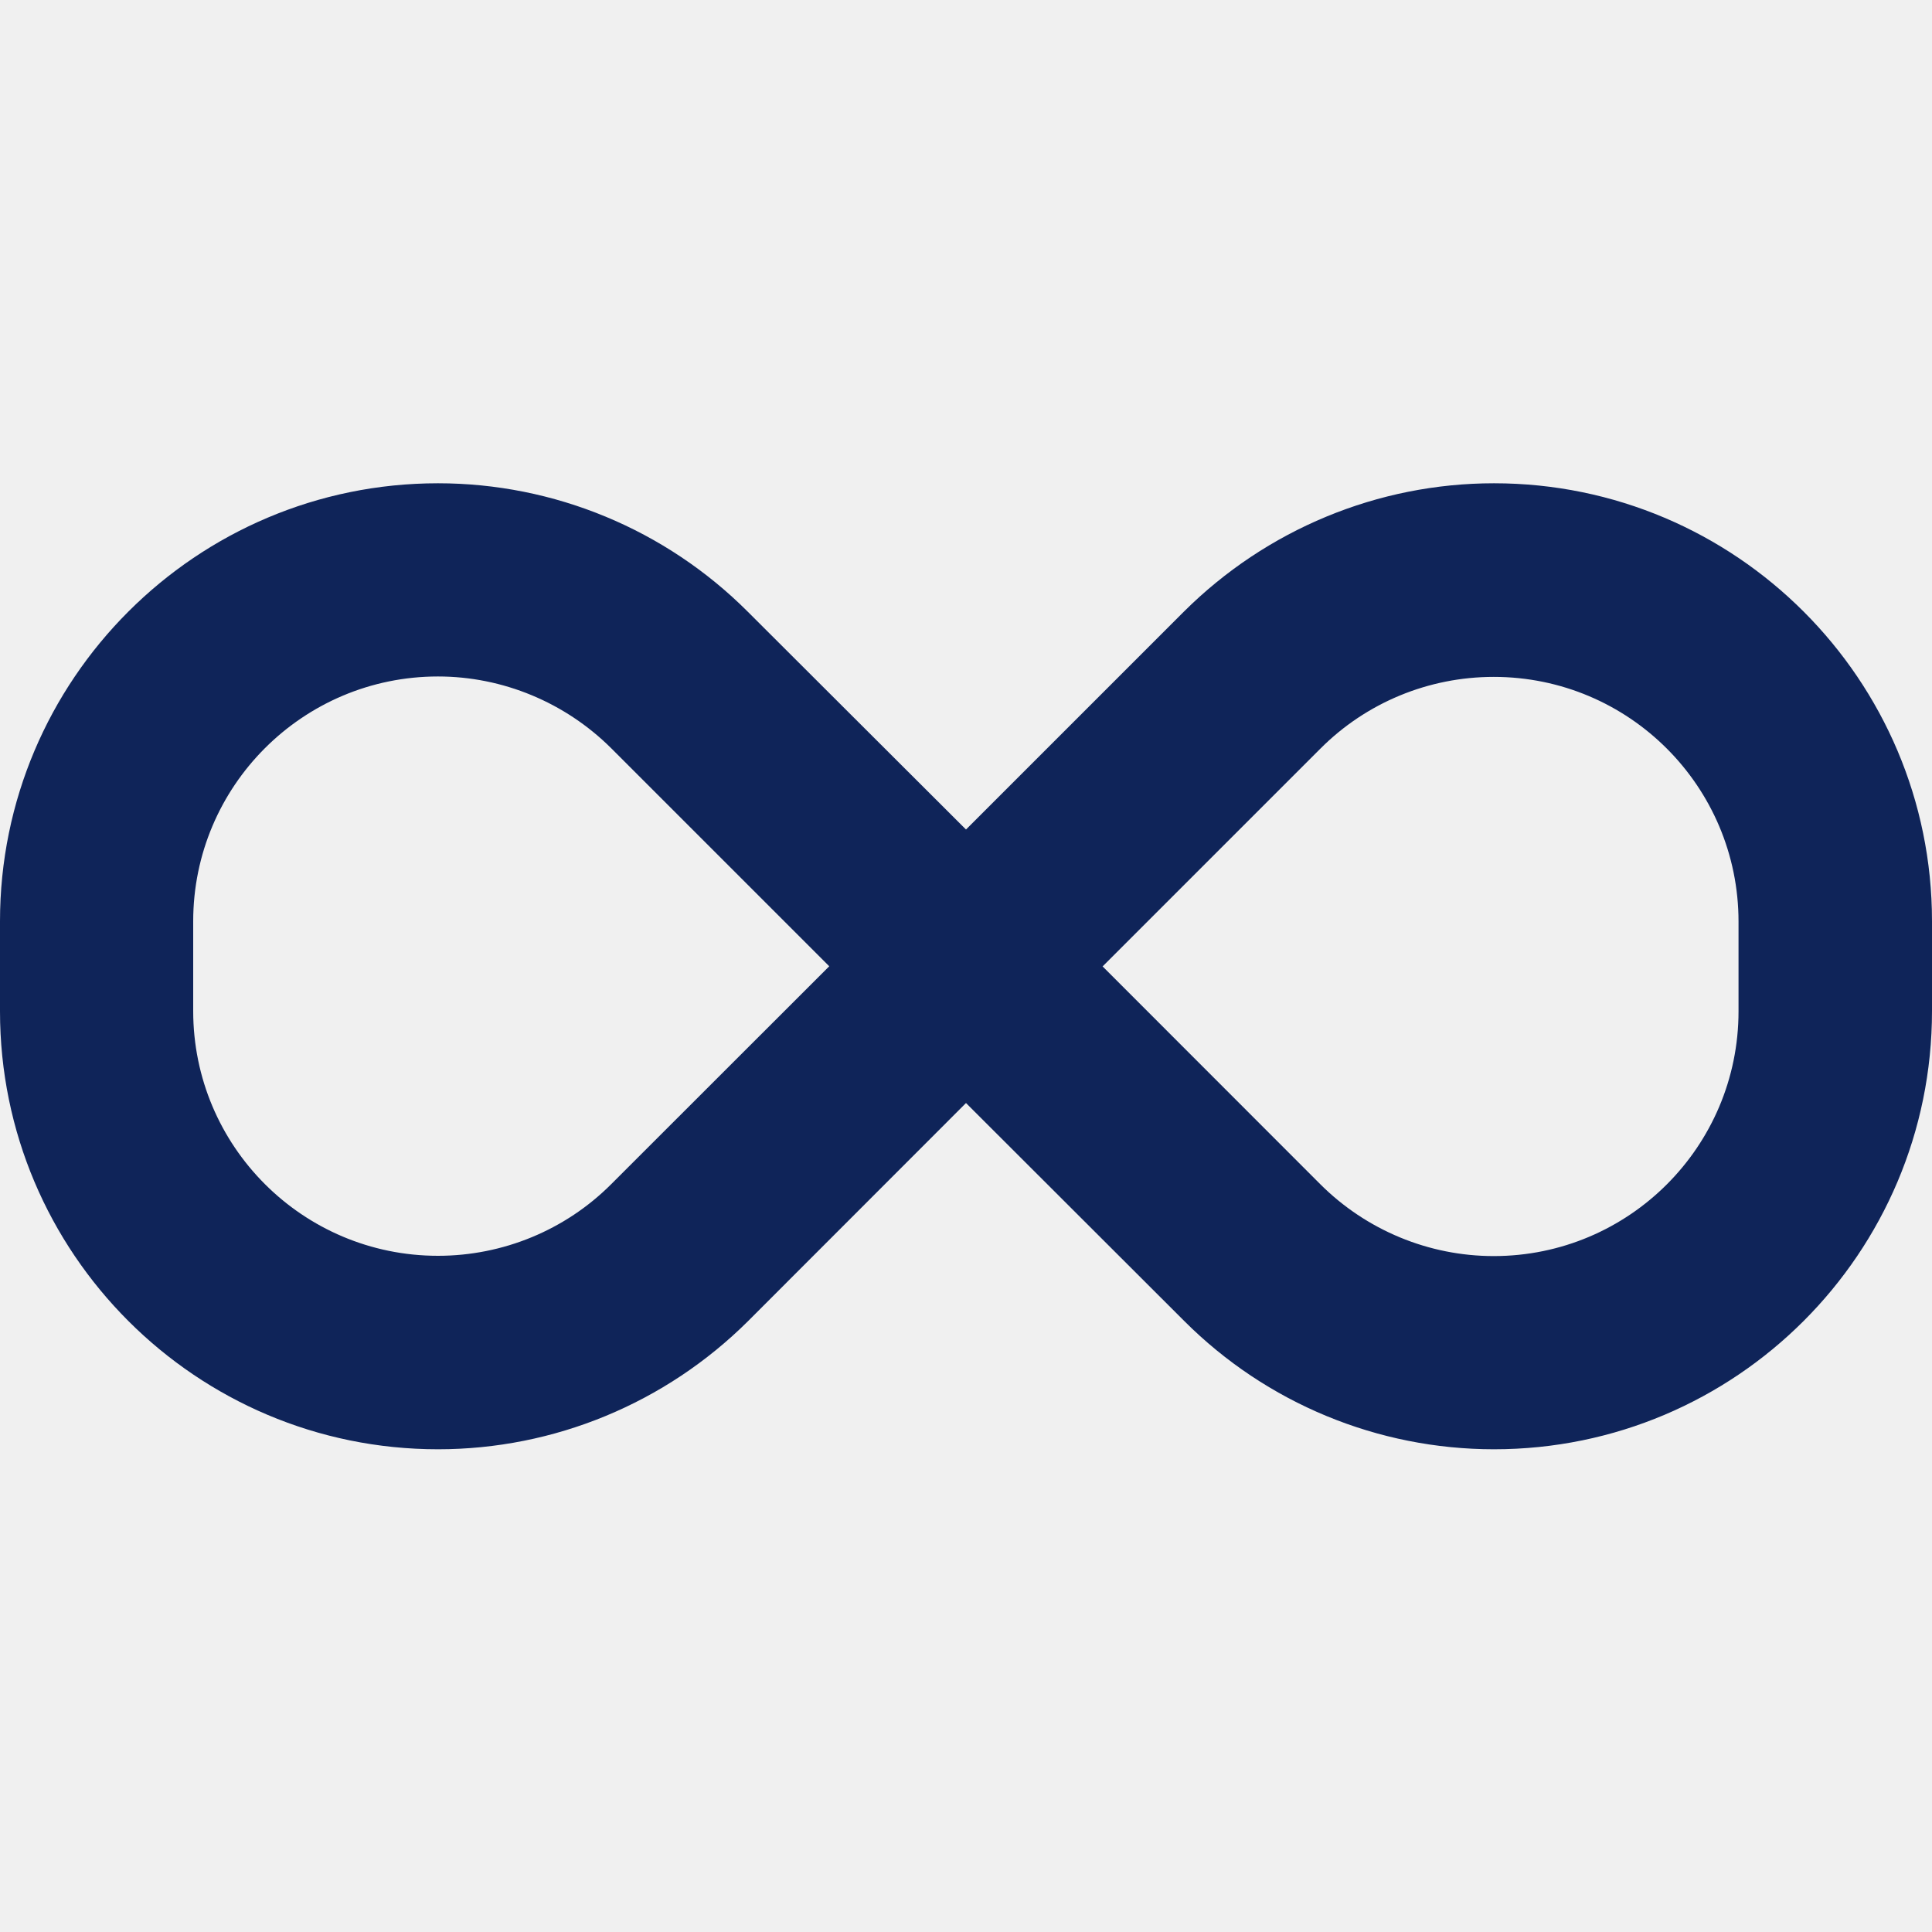
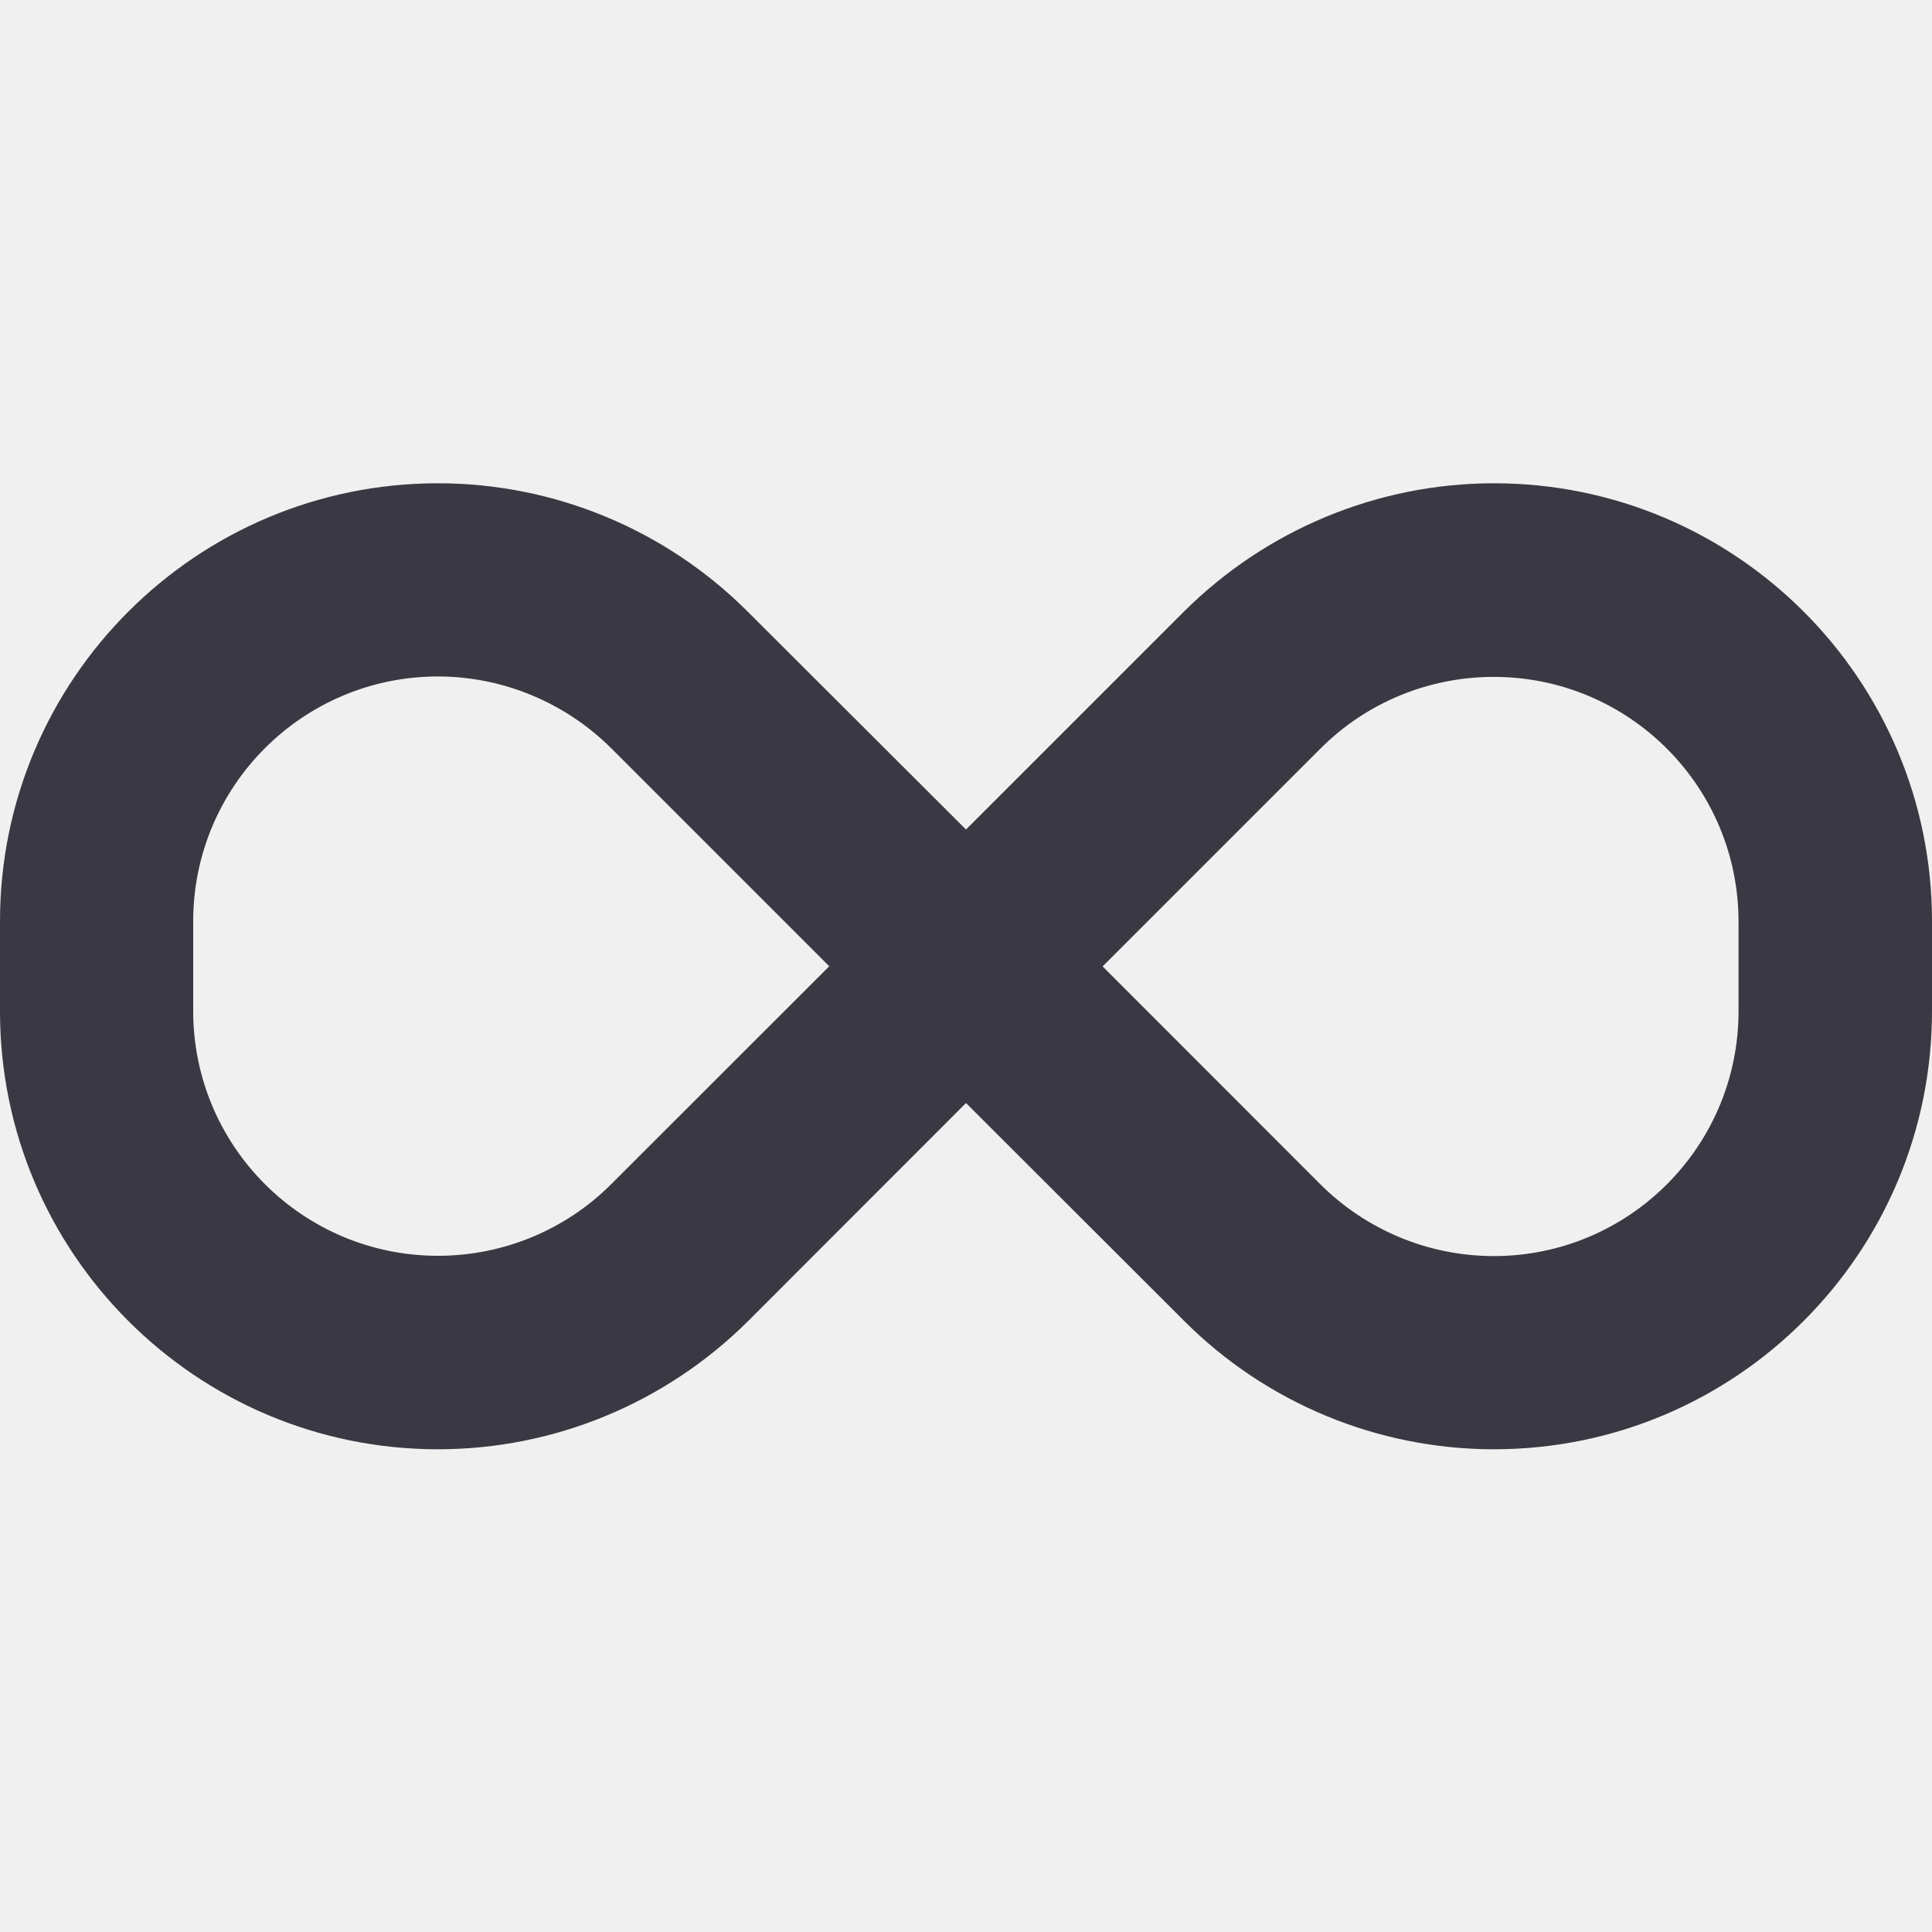
<svg xmlns="http://www.w3.org/2000/svg" width="14" height="14" viewBox="0 0 14 14" fill="none">
  <g clip-path="url(#clip0_4632_25061)">
-     <path d="M0 6.676C0 4.924 1.422 3.502 3.174 3.502C4.016 3.502 4.823 3.837 5.418 4.432L7 6.011L8.579 4.432C9.177 3.837 9.984 3.502 10.826 3.502C12.578 3.502 14 4.924 14 6.676V7.326C14 9.081 12.578 10.502 10.826 10.502C9.984 10.502 9.177 10.168 8.582 9.573L7 7.993L5.421 9.573C4.823 10.168 4.016 10.502 3.174 10.502C1.422 10.502 0 9.081 0 7.328V6.679V6.676ZM6.009 7.002L4.43 5.423C4.097 5.091 3.644 4.902 3.174 4.902C2.194 4.902 1.4 5.697 1.4 6.676V7.326C1.4 8.306 2.194 9.1 3.174 9.1C3.644 9.1 4.097 8.914 4.43 8.58L6.009 7.002ZM7.989 7.002L9.568 8.582C9.901 8.914 10.353 9.102 10.824 9.102C11.804 9.102 12.598 8.308 12.598 7.328V6.679C12.598 5.699 11.804 4.905 10.824 4.905C10.353 4.905 9.901 5.091 9.568 5.425L7.991 7.002H7.989Z" fill="#0F2459" />
+     <path d="M0 6.676C0 4.924 1.422 3.502 3.174 3.502C4.016 3.502 4.823 3.837 5.418 4.432L7 6.011L8.579 4.432C9.177 3.837 9.984 3.502 10.826 3.502C12.578 3.502 14 4.924 14 6.676V7.326C14 9.081 12.578 10.502 10.826 10.502C9.984 10.502 9.177 10.168 8.582 9.573L7 7.993L5.421 9.573C4.823 10.168 4.016 10.502 3.174 10.502C1.422 10.502 0 9.081 0 7.328V6.679V6.676ZM6.009 7.002L4.43 5.423C4.097 5.091 3.644 4.902 3.174 4.902C2.194 4.902 1.4 5.697 1.4 6.676V7.326C1.4 8.306 2.194 9.1 3.174 9.1C3.644 9.1 4.097 8.914 4.43 8.58L6.009 7.002ZM7.989 7.002L9.568 8.582C9.901 8.914 10.353 9.102 10.824 9.102C11.804 9.102 12.598 8.308 12.598 7.328V6.679C12.598 5.699 11.804 4.905 10.824 4.905C10.353 4.905 9.901 5.091 9.568 5.425L7.991 7.002H7.989Z" fill="#3A3943" />
  </g>
  <defs>
    <clipPath id="clip0_4632_25061">
      <rect width="14" height="14" fill="white" />
    </clipPath>
  </defs>
</svg>
